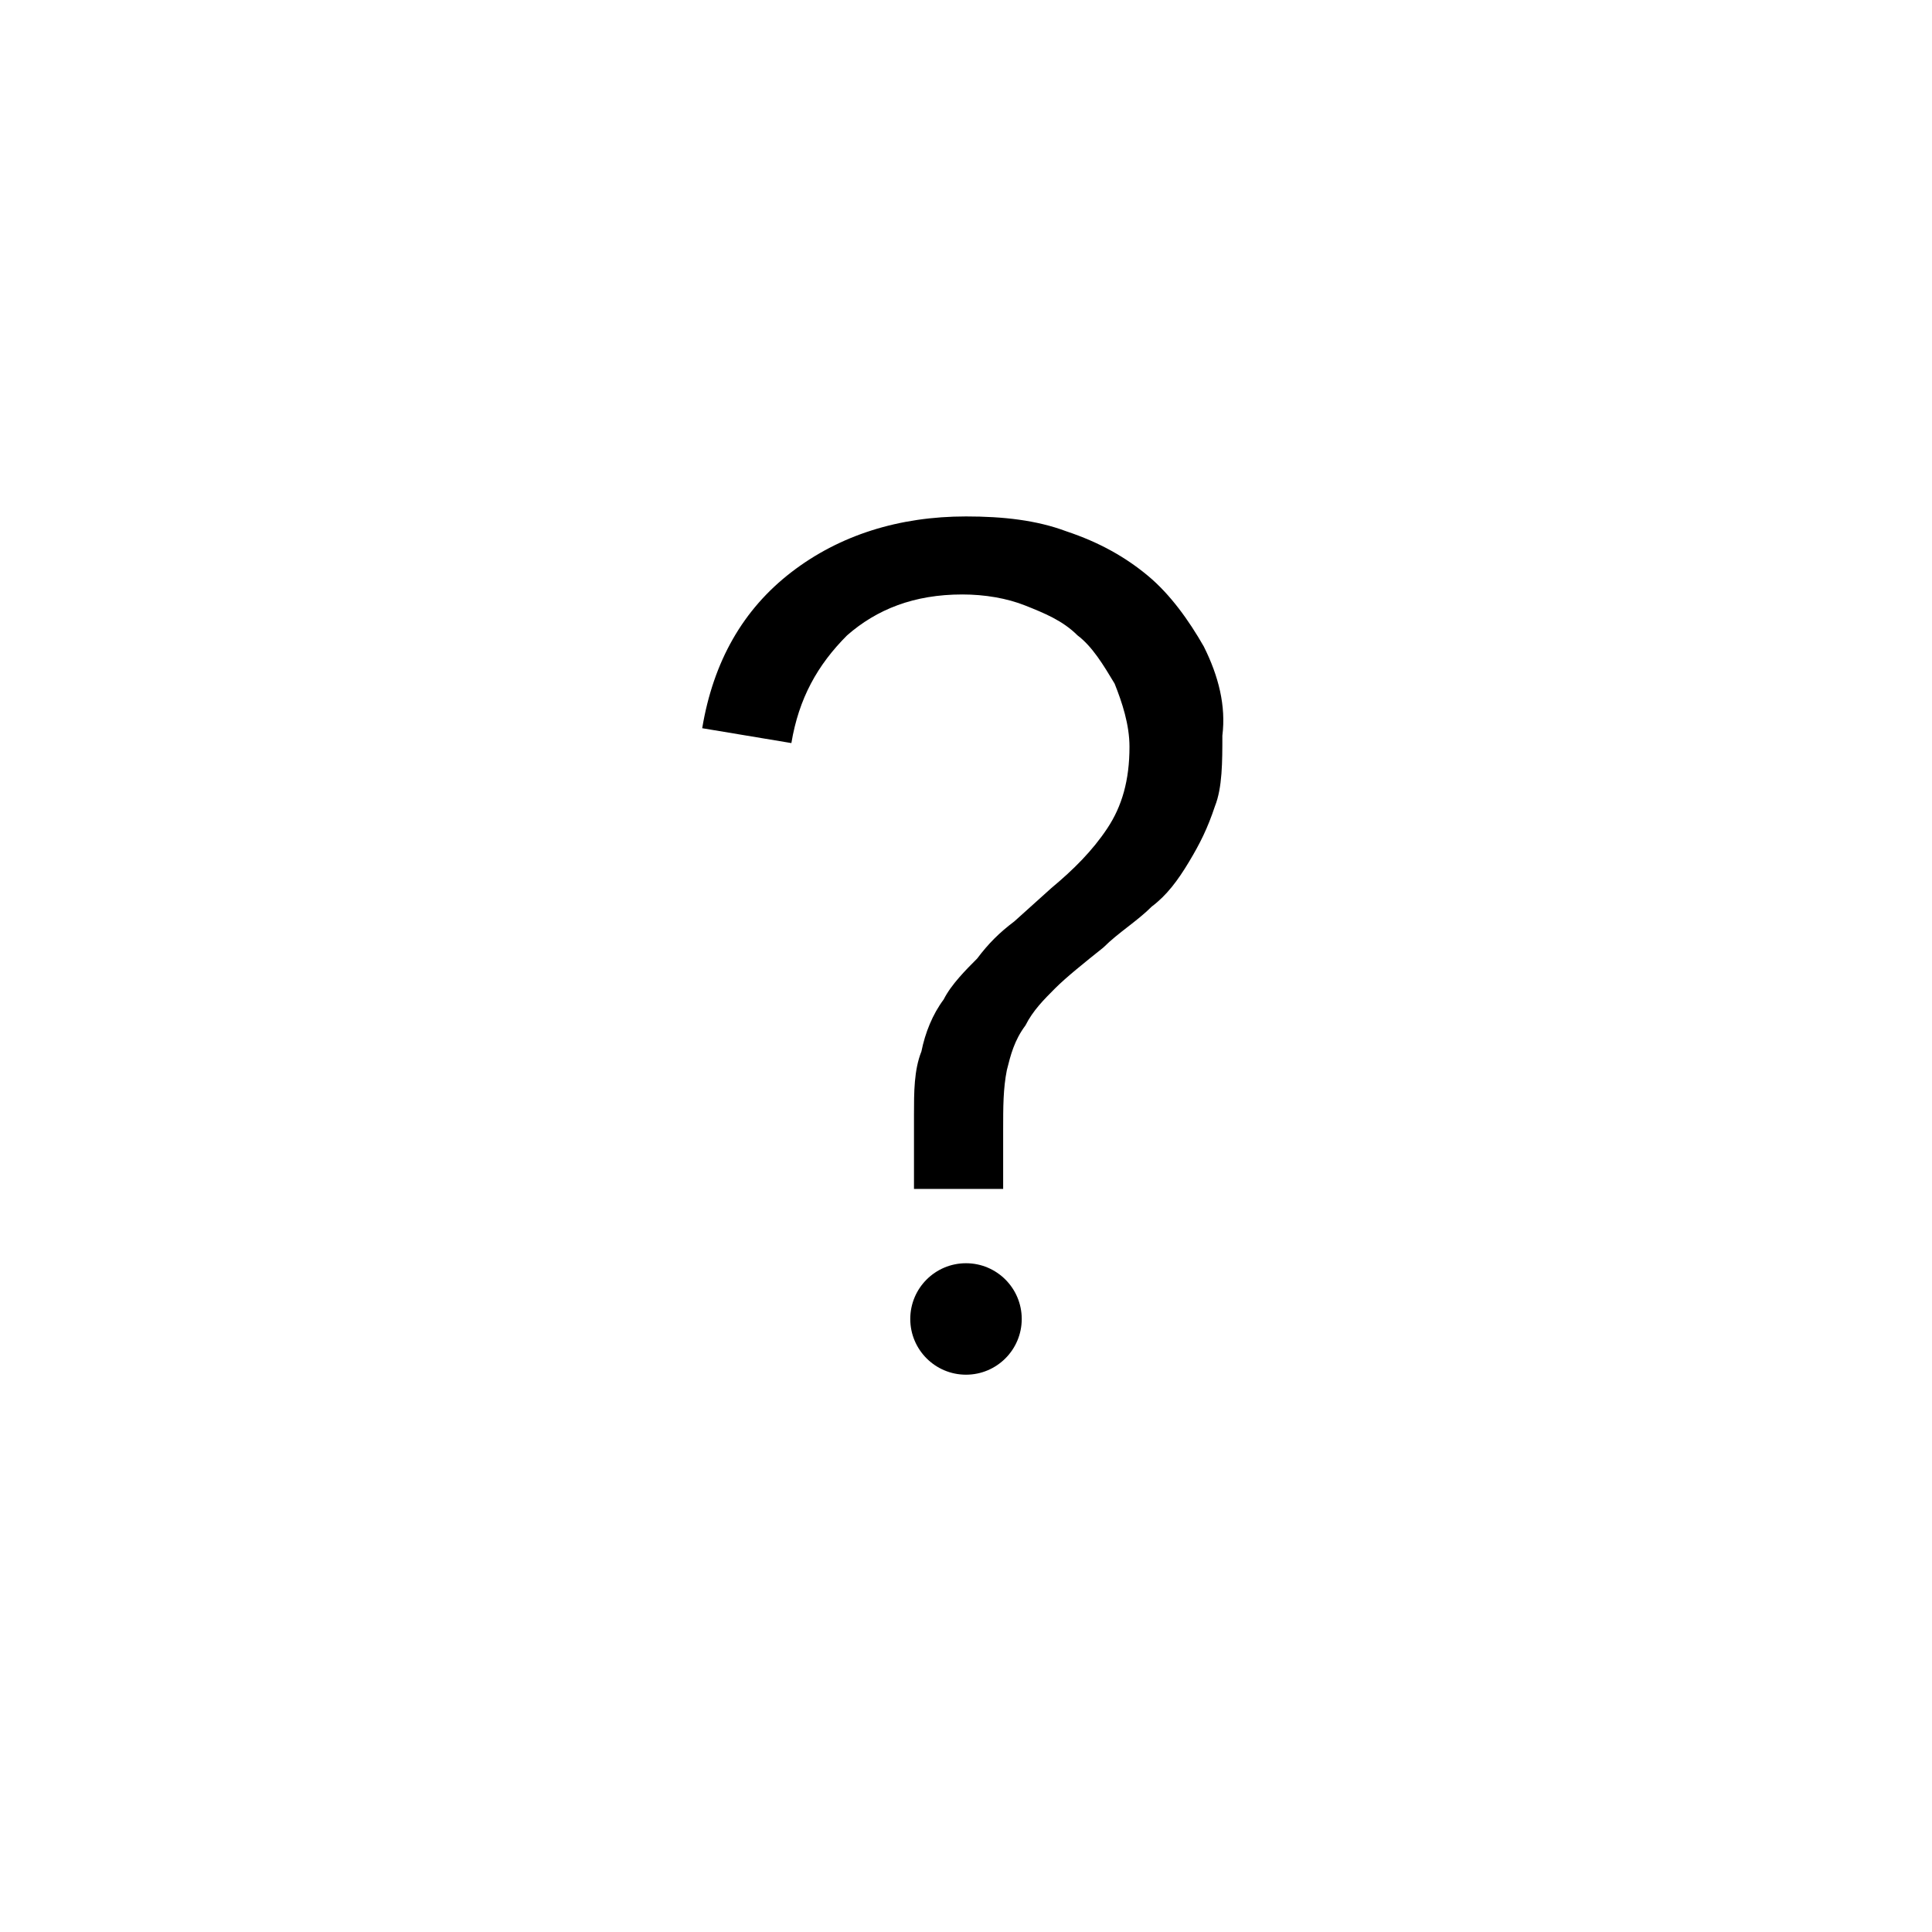
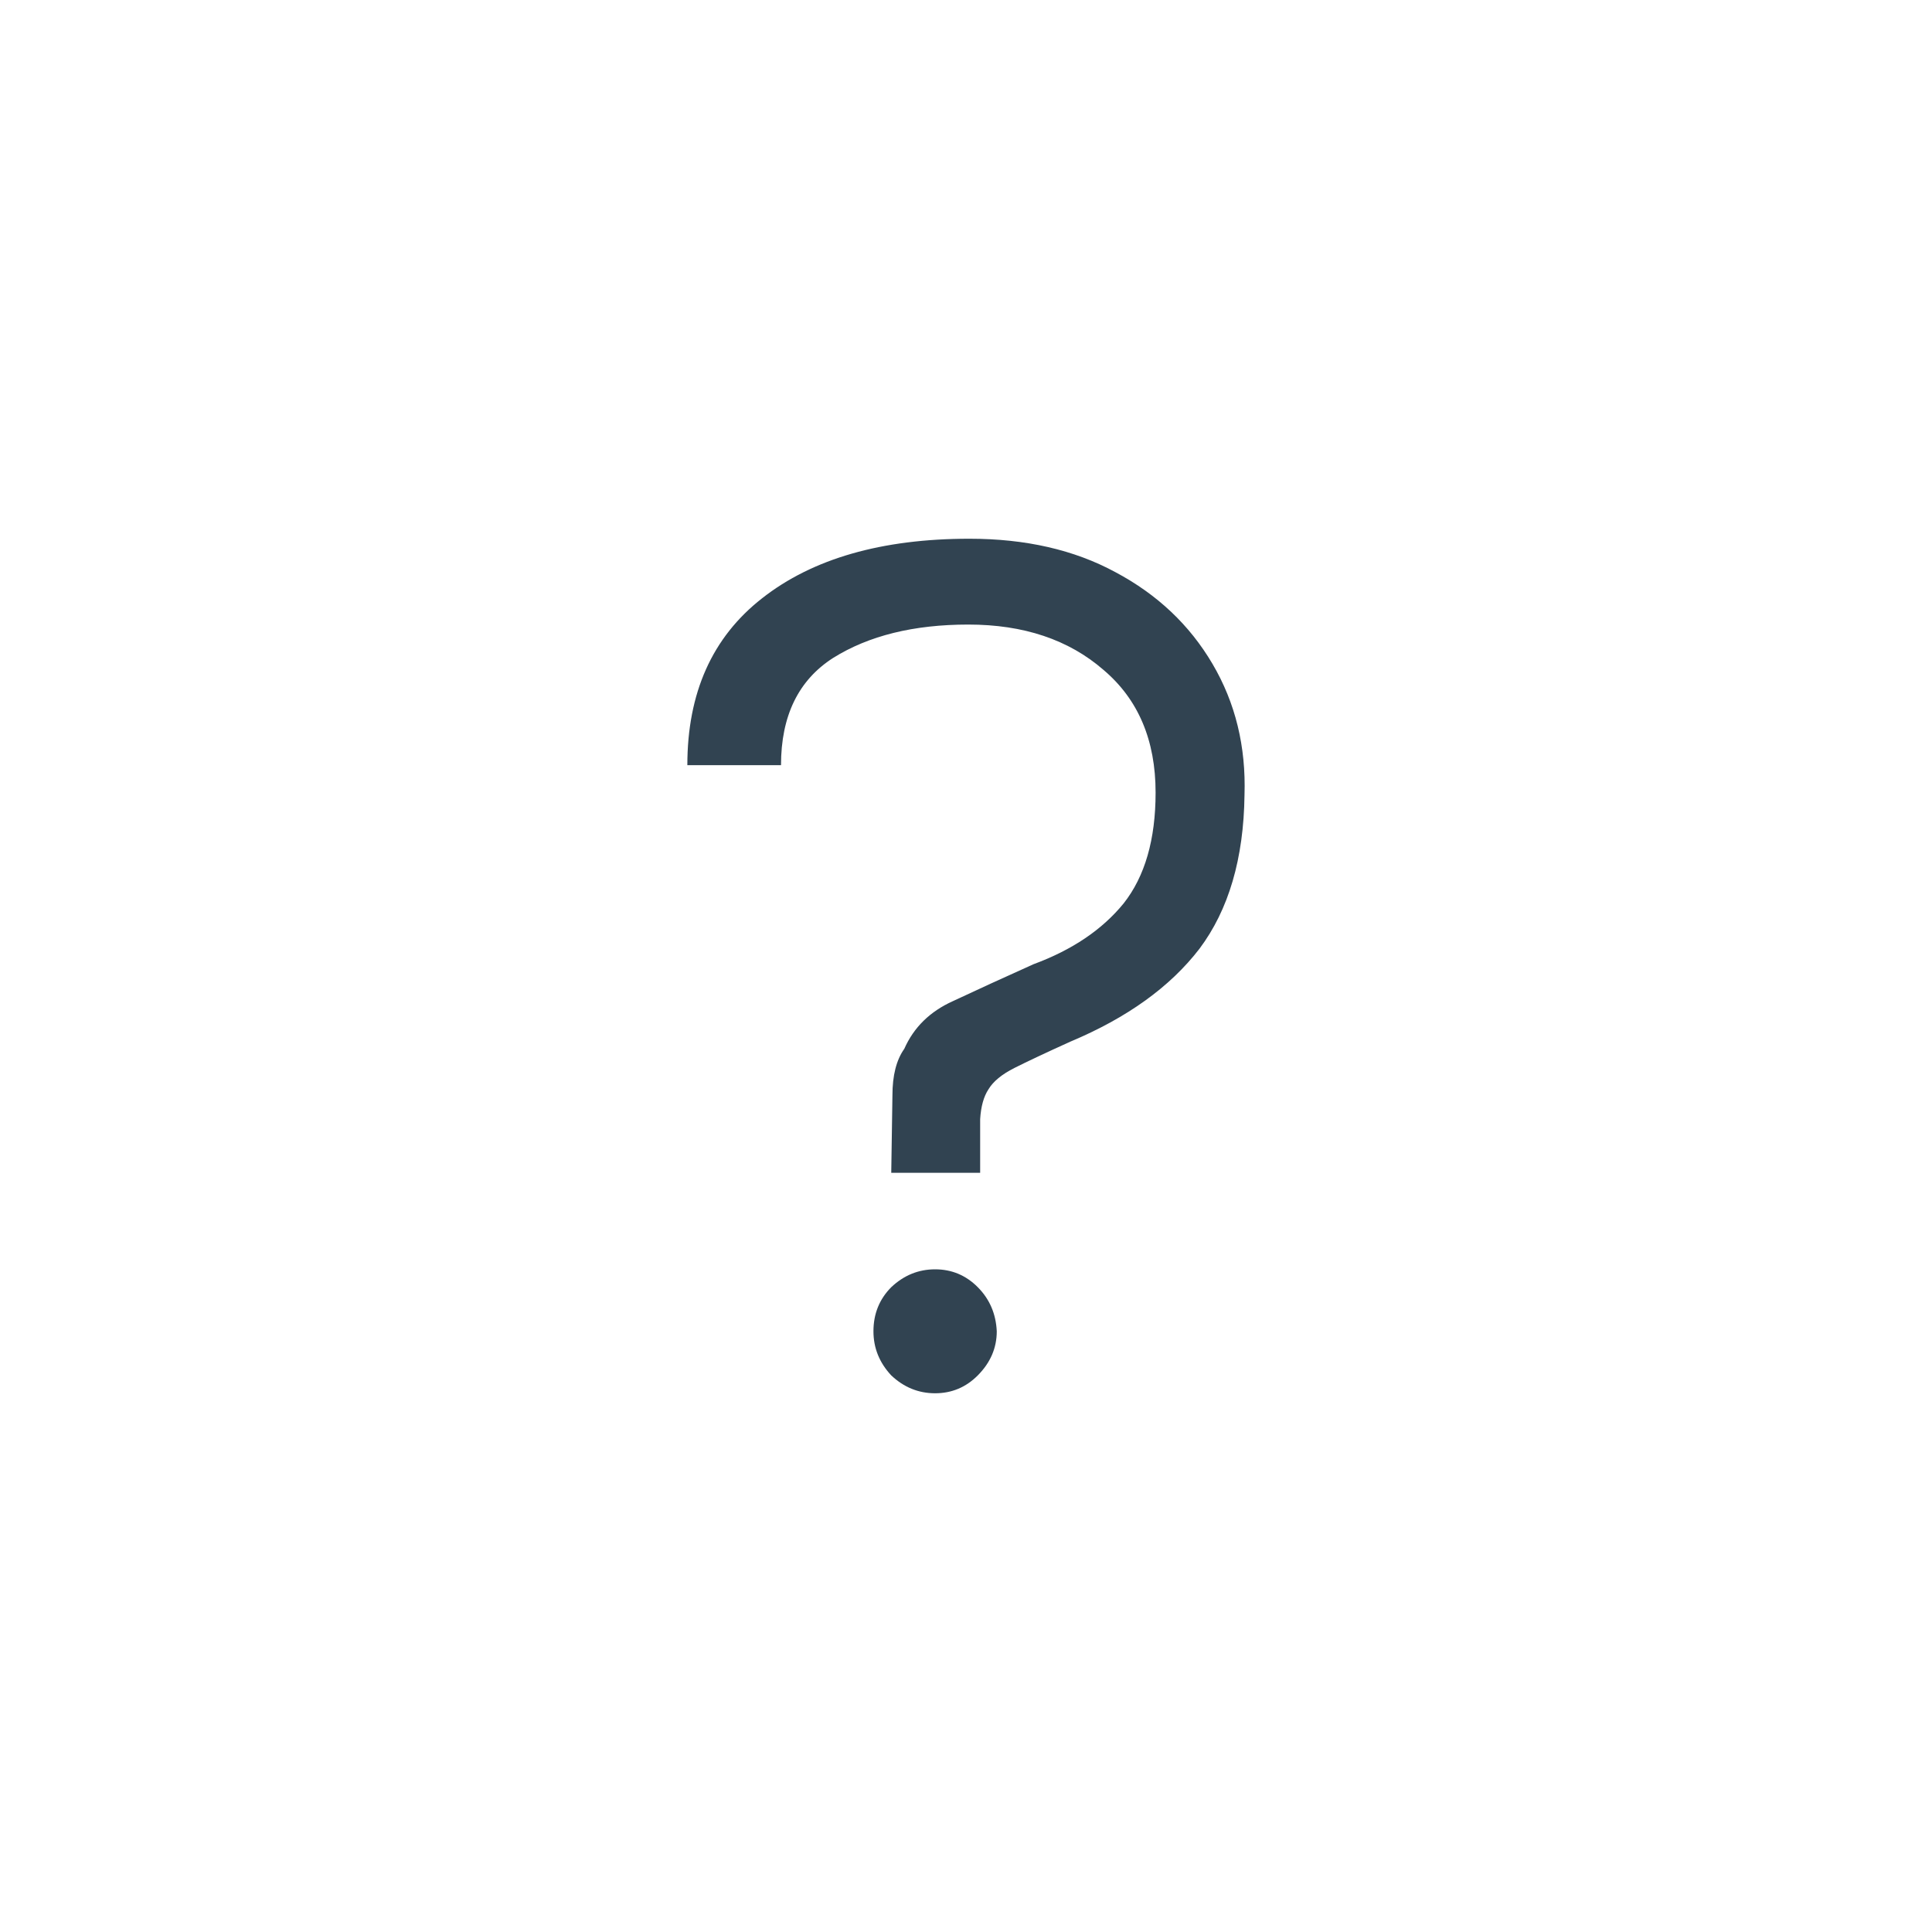
- <svg xmlns="http://www.w3.org/2000/svg" viewBox="0 0 52 52">
-   <circle cx="26" cy="35.5" r="1.5" />
-   <path d="m32.4 17.4c-.4-.7-.9-1.4-1.5-1.9s-1.3-.9-2.2-1.2c-.8-.3-1.7-.4-2.7-.4-1.8 0-3.4.5-4.7 1.5s-2.1 2.4-2.4 4.2l2.4.4c.2-1.2.7-2.1 1.5-2.9.8-.7 1.8-1.1 3.1-1.1.6 0 1.2.1 1.7.3s1 .4 1.4.8c.4.3.7.8 1 1.3.2.5.4 1.1.4 1.7 0 .9-.2 1.6-.6 2.2s-.9 1.1-1.5 1.6l-1 .9c-.4.3-.7.6-1 1-.3.3-.7.7-.9 1.1-.3.4-.5.9-.6 1.4-.2.5-.2 1.1-.2 1.7v2h2.4v-1.6c0-.6 0-1.1.1-1.6.1-.4.2-.8.5-1.2.2-.4.5-.7.8-1s.8-.7 1.3-1.1c.4-.4.9-.7 1.3-1.1.4-.3.7-.7 1-1.2s.5-.9.7-1.5c.2-.5.2-1.2.2-1.9.1-.8-.1-1.6-.5-2.4z" />
+ <svg xmlns="http://www.w3.org/2000/svg" viewBox="-18 -14 52 52" fill="none">
+   <path d="M5.988 17.566L6.02 15.48C6.02 14.946 6.126 14.529 6.339 14.229C6.594 13.652 7.03 13.224 7.647 12.946C8.285 12.647 9.008 12.315 9.817 11.952C10.859 11.567 11.667 11.022 12.242 10.316C12.816 9.589 13.103 8.594 13.103 7.333C13.103 5.921 12.635 4.82 11.699 4.029C10.763 3.216 9.551 2.81 8.062 2.81C6.594 2.81 5.382 3.109 4.424 3.708C3.489 4.307 3.021 5.269 3.021 6.595H0.5C0.5 4.649 1.17 3.152 2.51 2.104C3.871 1.035 5.733 0.5 8.094 0.5C9.604 0.5 10.912 0.799 12.018 1.398C13.146 1.997 14.018 2.82 14.634 3.868C15.251 4.916 15.538 6.092 15.496 7.397C15.475 9.108 15.07 10.487 14.284 11.535C13.496 12.561 12.337 13.395 10.806 14.037C10.146 14.336 9.646 14.572 9.306 14.743C8.966 14.914 8.732 15.106 8.604 15.32C8.477 15.513 8.402 15.78 8.381 16.122C8.381 16.464 8.381 16.945 8.381 17.566H5.988ZM7.168 23.5C6.722 23.5 6.328 23.34 5.988 23.019C5.669 22.677 5.509 22.281 5.509 21.832C5.509 21.361 5.669 20.966 5.988 20.645C6.328 20.324 6.722 20.164 7.168 20.164C7.615 20.164 7.998 20.324 8.317 20.645C8.636 20.966 8.806 21.361 8.828 21.832C8.828 22.281 8.657 22.677 8.317 23.019C7.998 23.34 7.615 23.5 7.168 23.5Z" fill="#314351" />
</svg>
